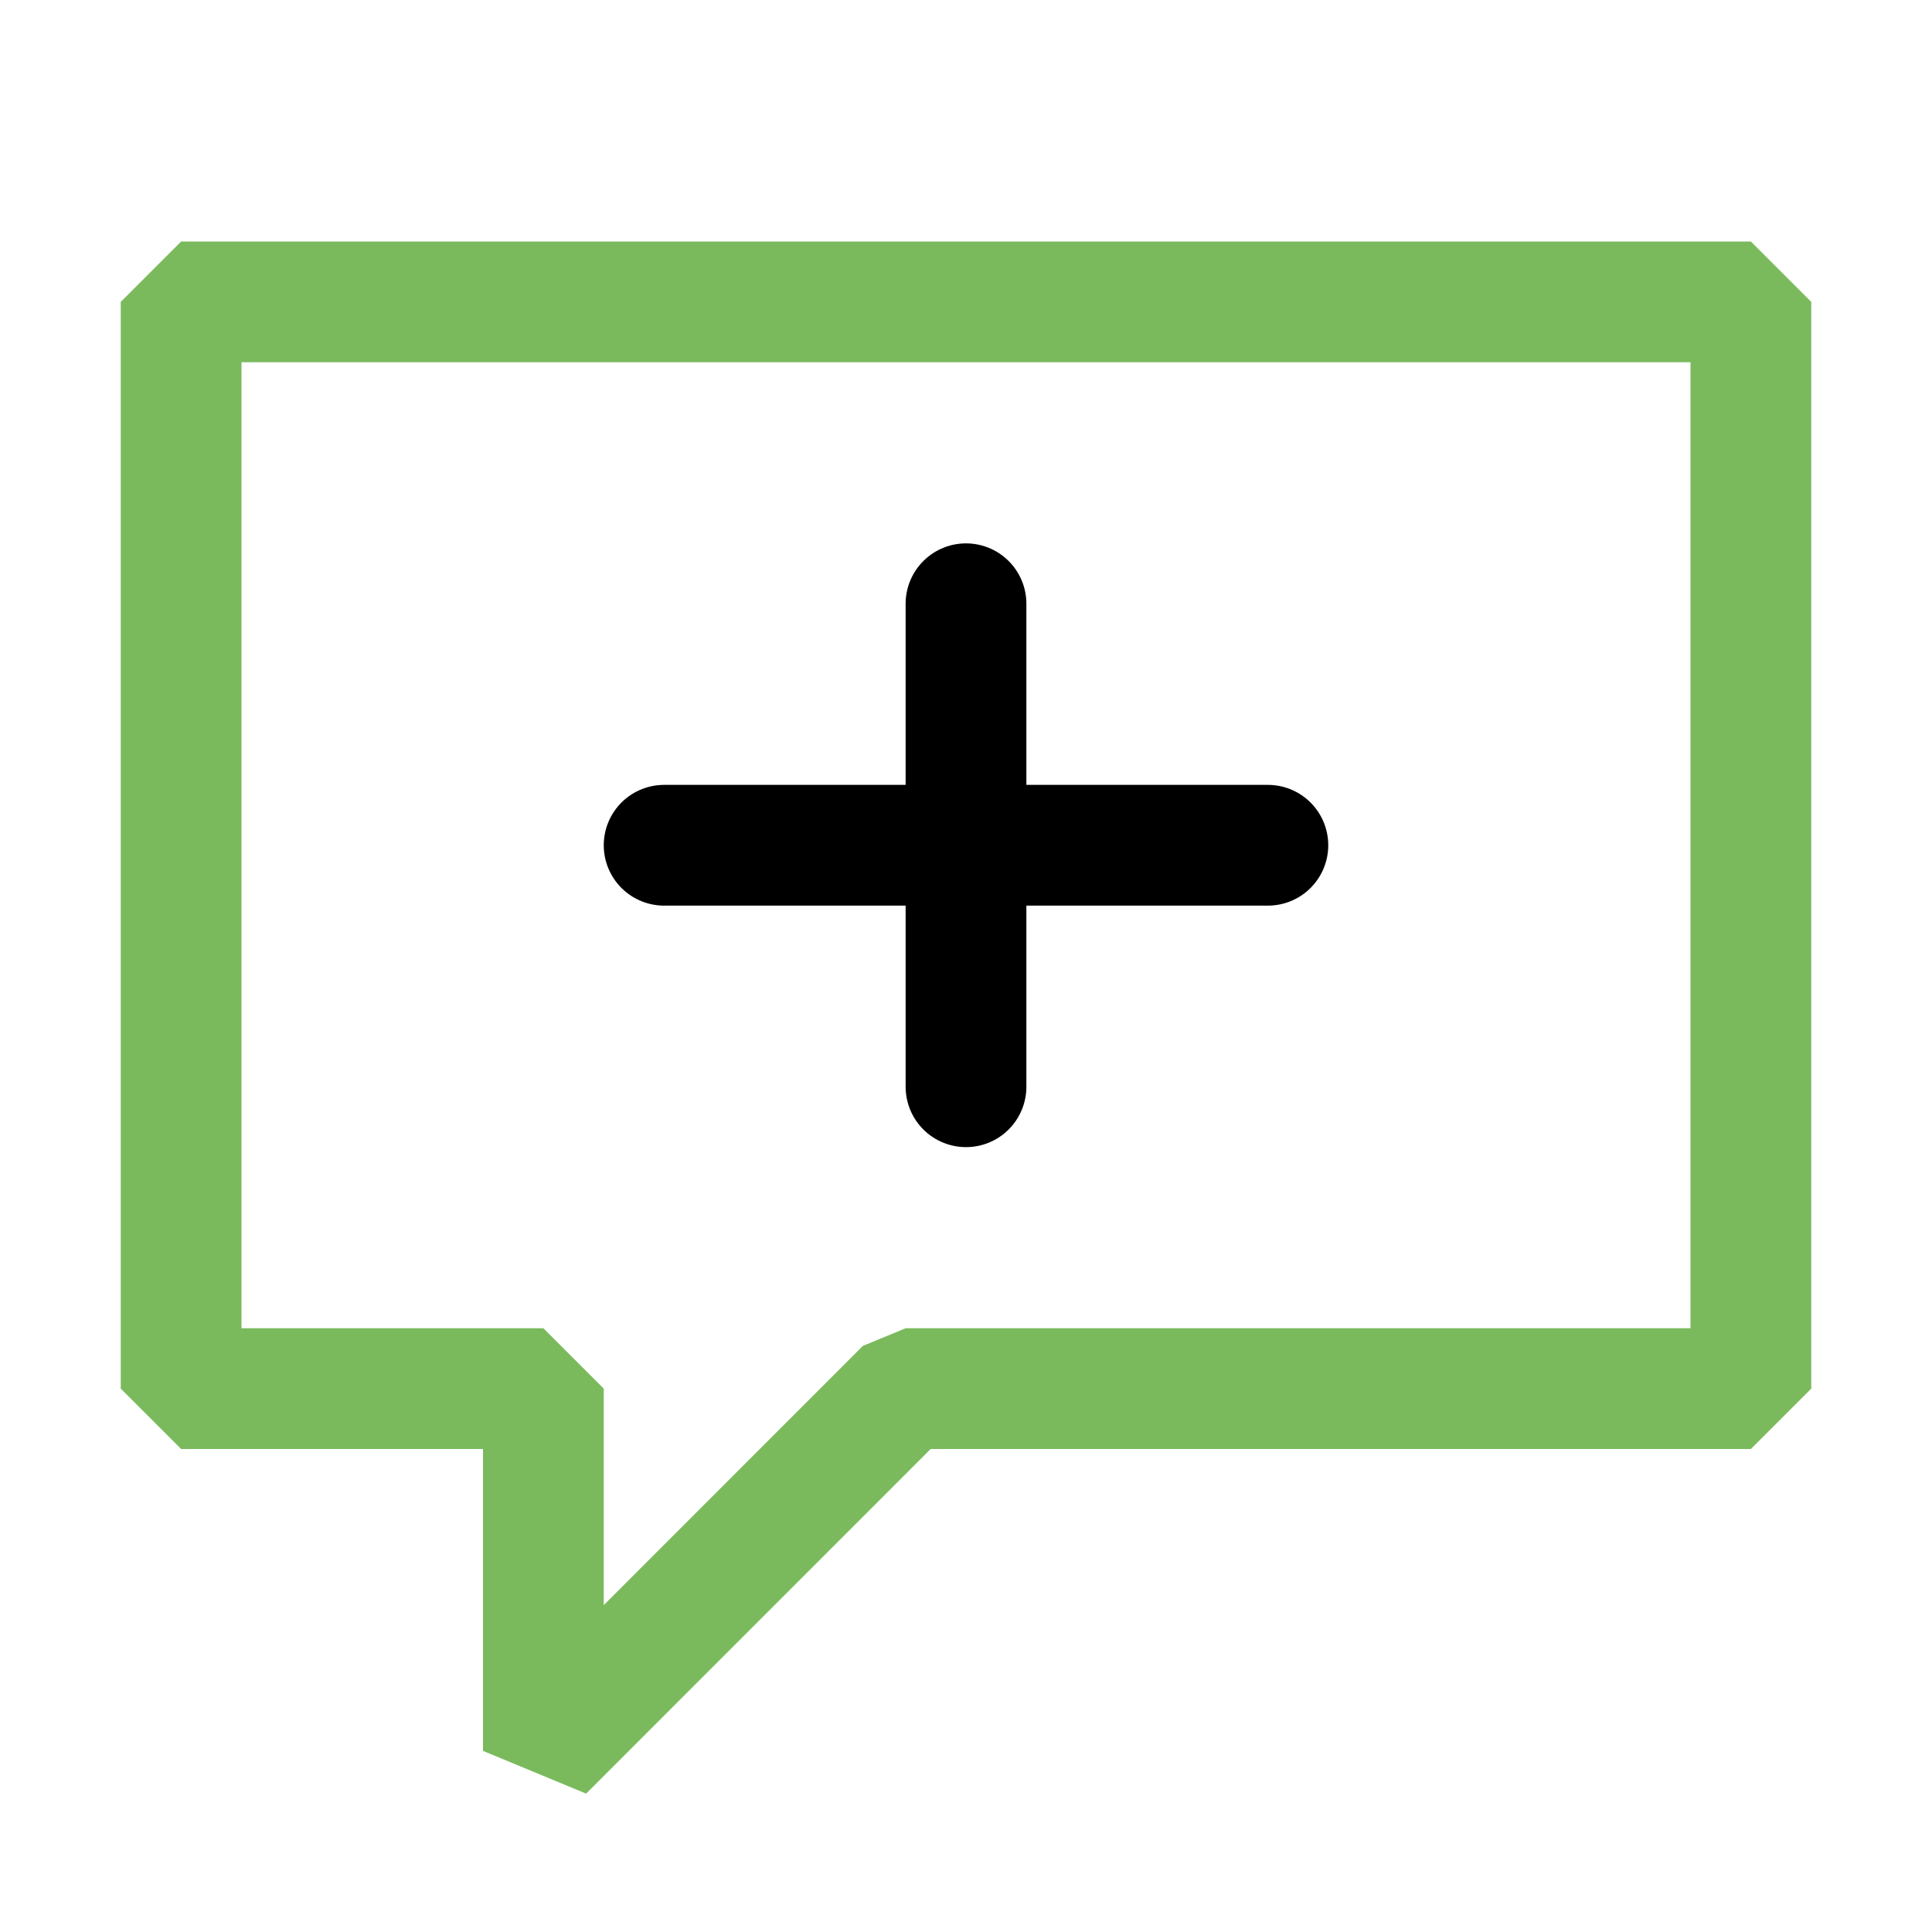
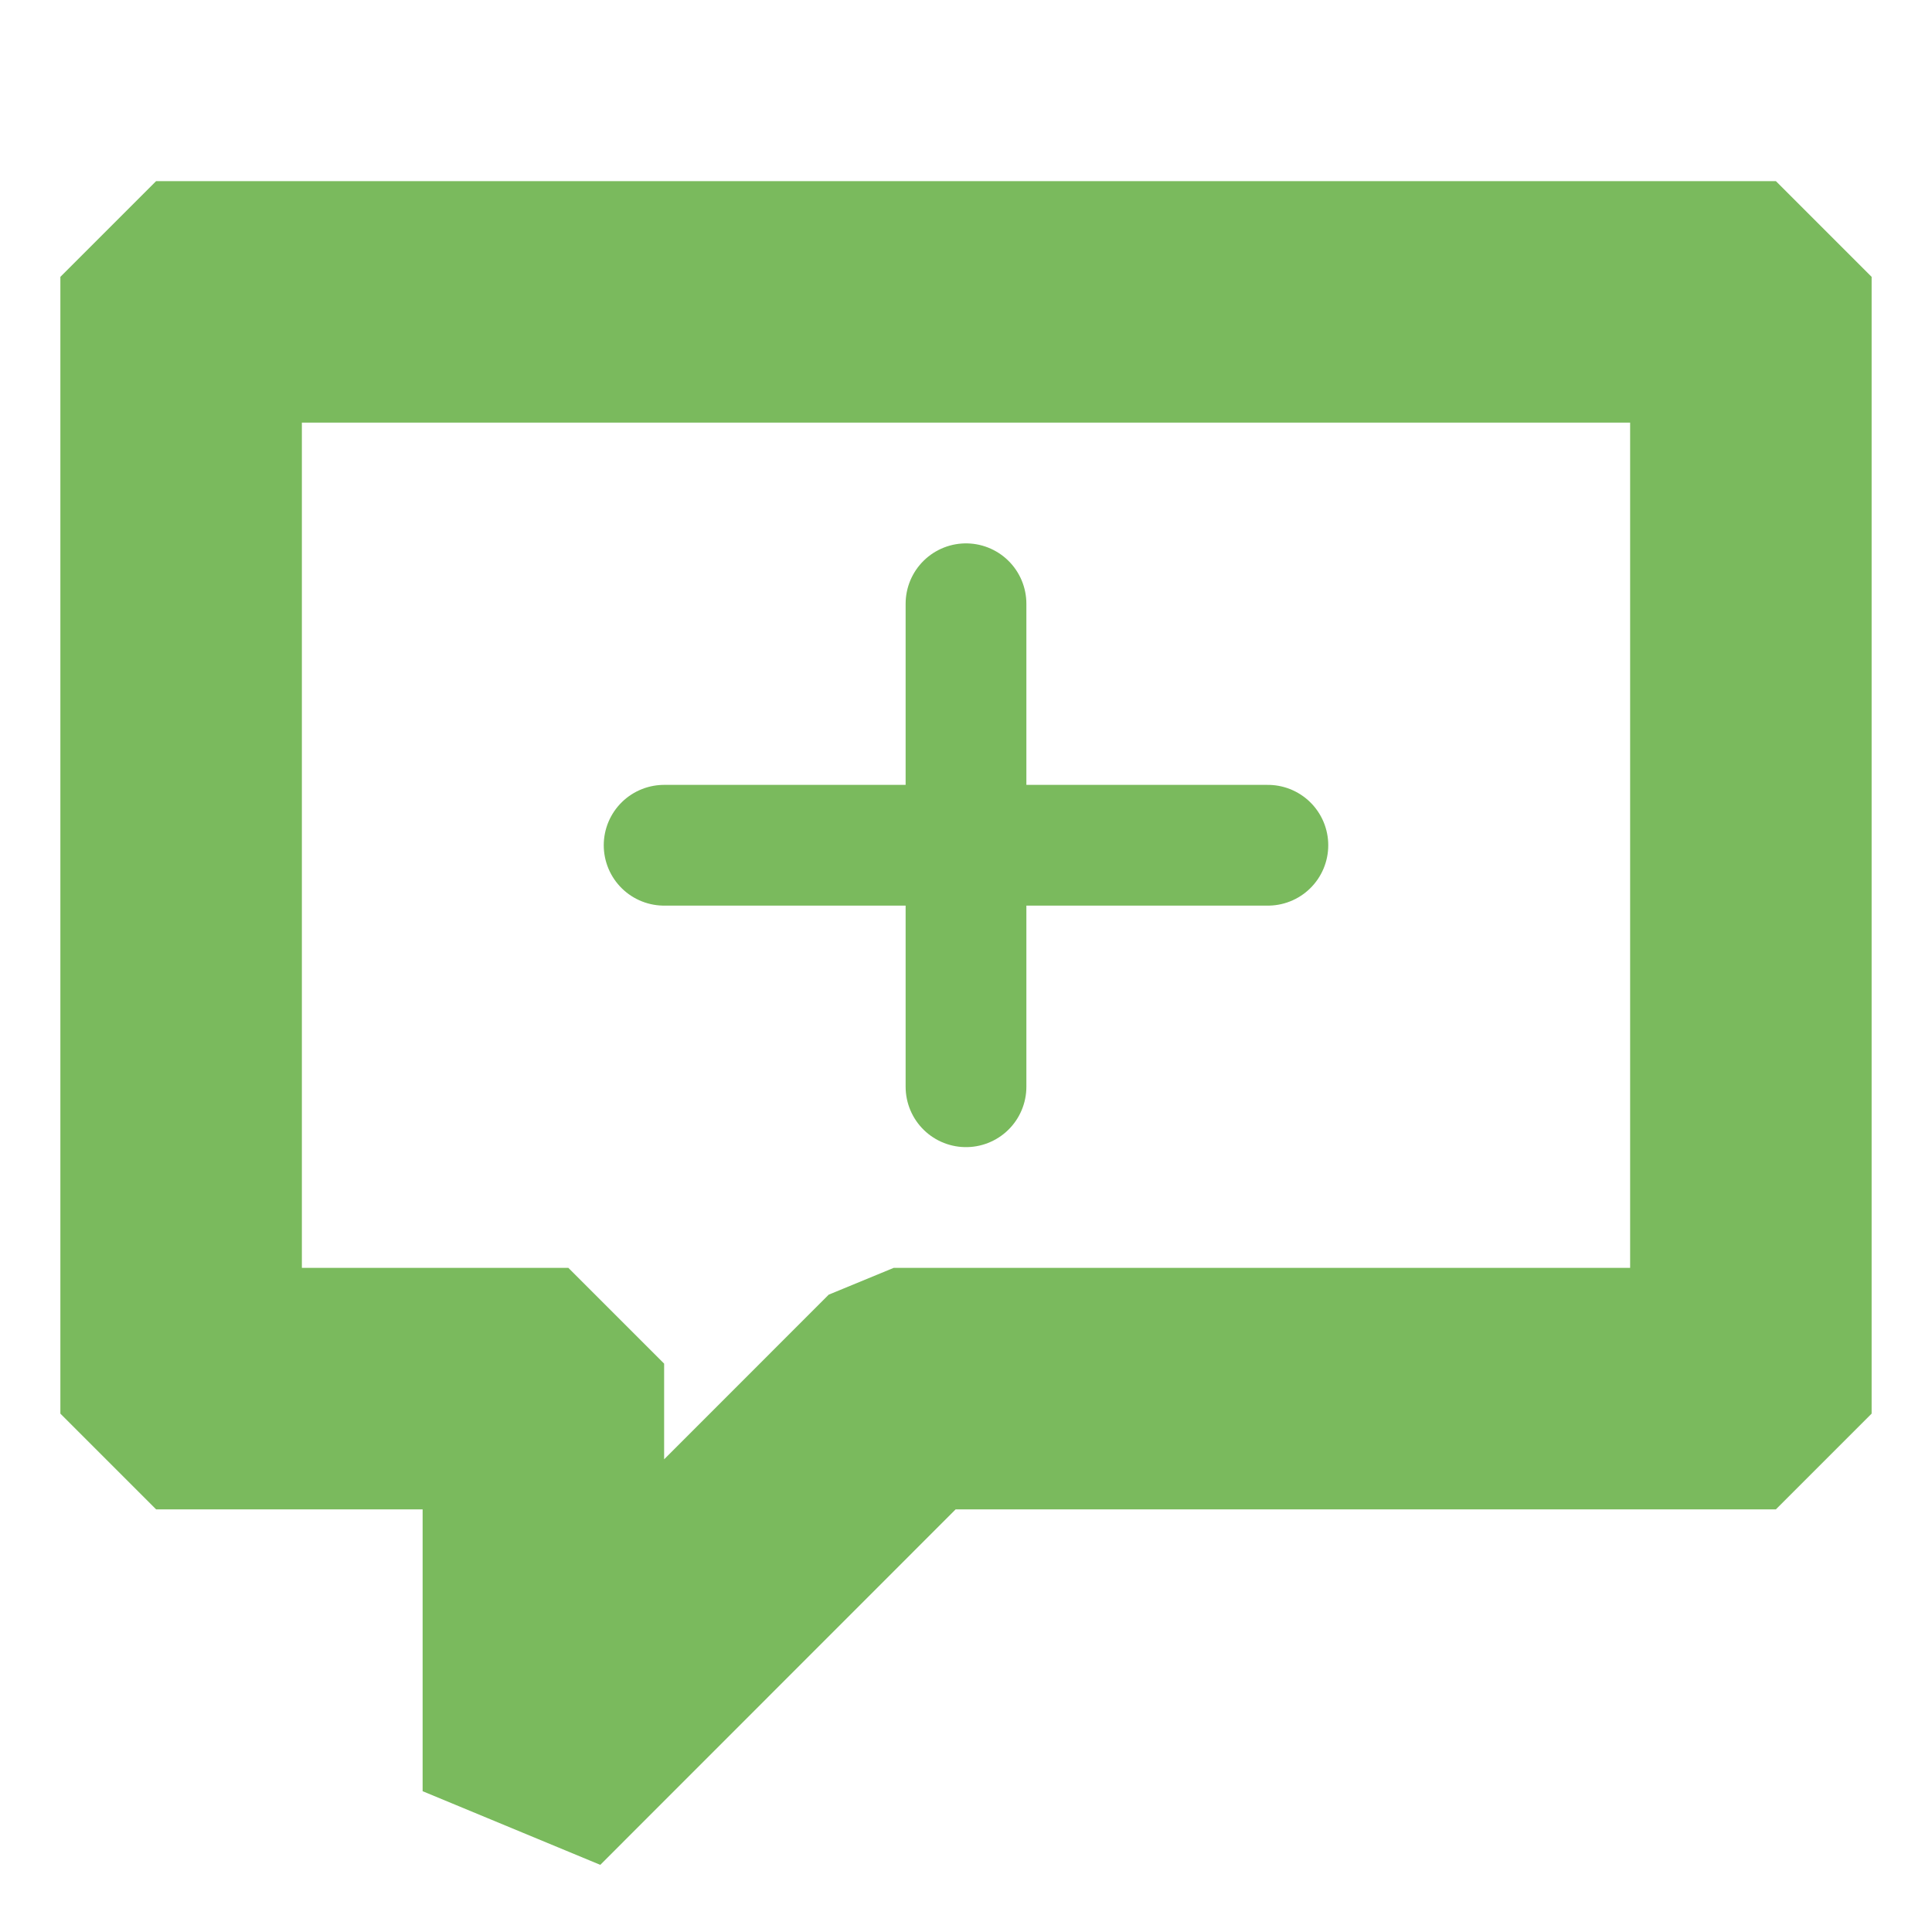
<svg xmlns="http://www.w3.org/2000/svg" fill="#7aba5d" viewBox="0 0 16 16">
  <g>
-     <path d="M14.5 2H1.5L1 2.5V11.5L1.5 12H4V14.5L4.854 14.854L7.707 12H14.5L15 11.5V2.5L14.5 2ZM14 11H7.5L7.146 11.146L5 13.293V11.5L4.5 11H2V3H14V11Z" />
-     <line x1="8" y1="5" x2="8" y2="9" stroke="currentColor" stroke-linecap="round" />
-     <line x1="5.5" y1="7" x2="10.5" y2="7" stroke="currentColor" stroke-linecap="round" />
+     <path stroke="#7aba5d" d="M14.5 2H1.5L1 2.5V11.5L1.5 12H4V14.5L4.854 14.854L7.707 12H14.5L15 11.5V2.5L14.5 2ZM14 11H7.5L7.146 11.146L5 13.293V11.5L4.5 11H2V3H14V11Z" />
+     <line x1="8" y1="5" x2="8" y2="9" stroke="#7aba5d" stroke-linecap="round" />
+     <line x1="5.5" y1="7" x2="10.5" y2="7" stroke="#7aba5d" stroke-linecap="round" />
  </g>
</svg>
